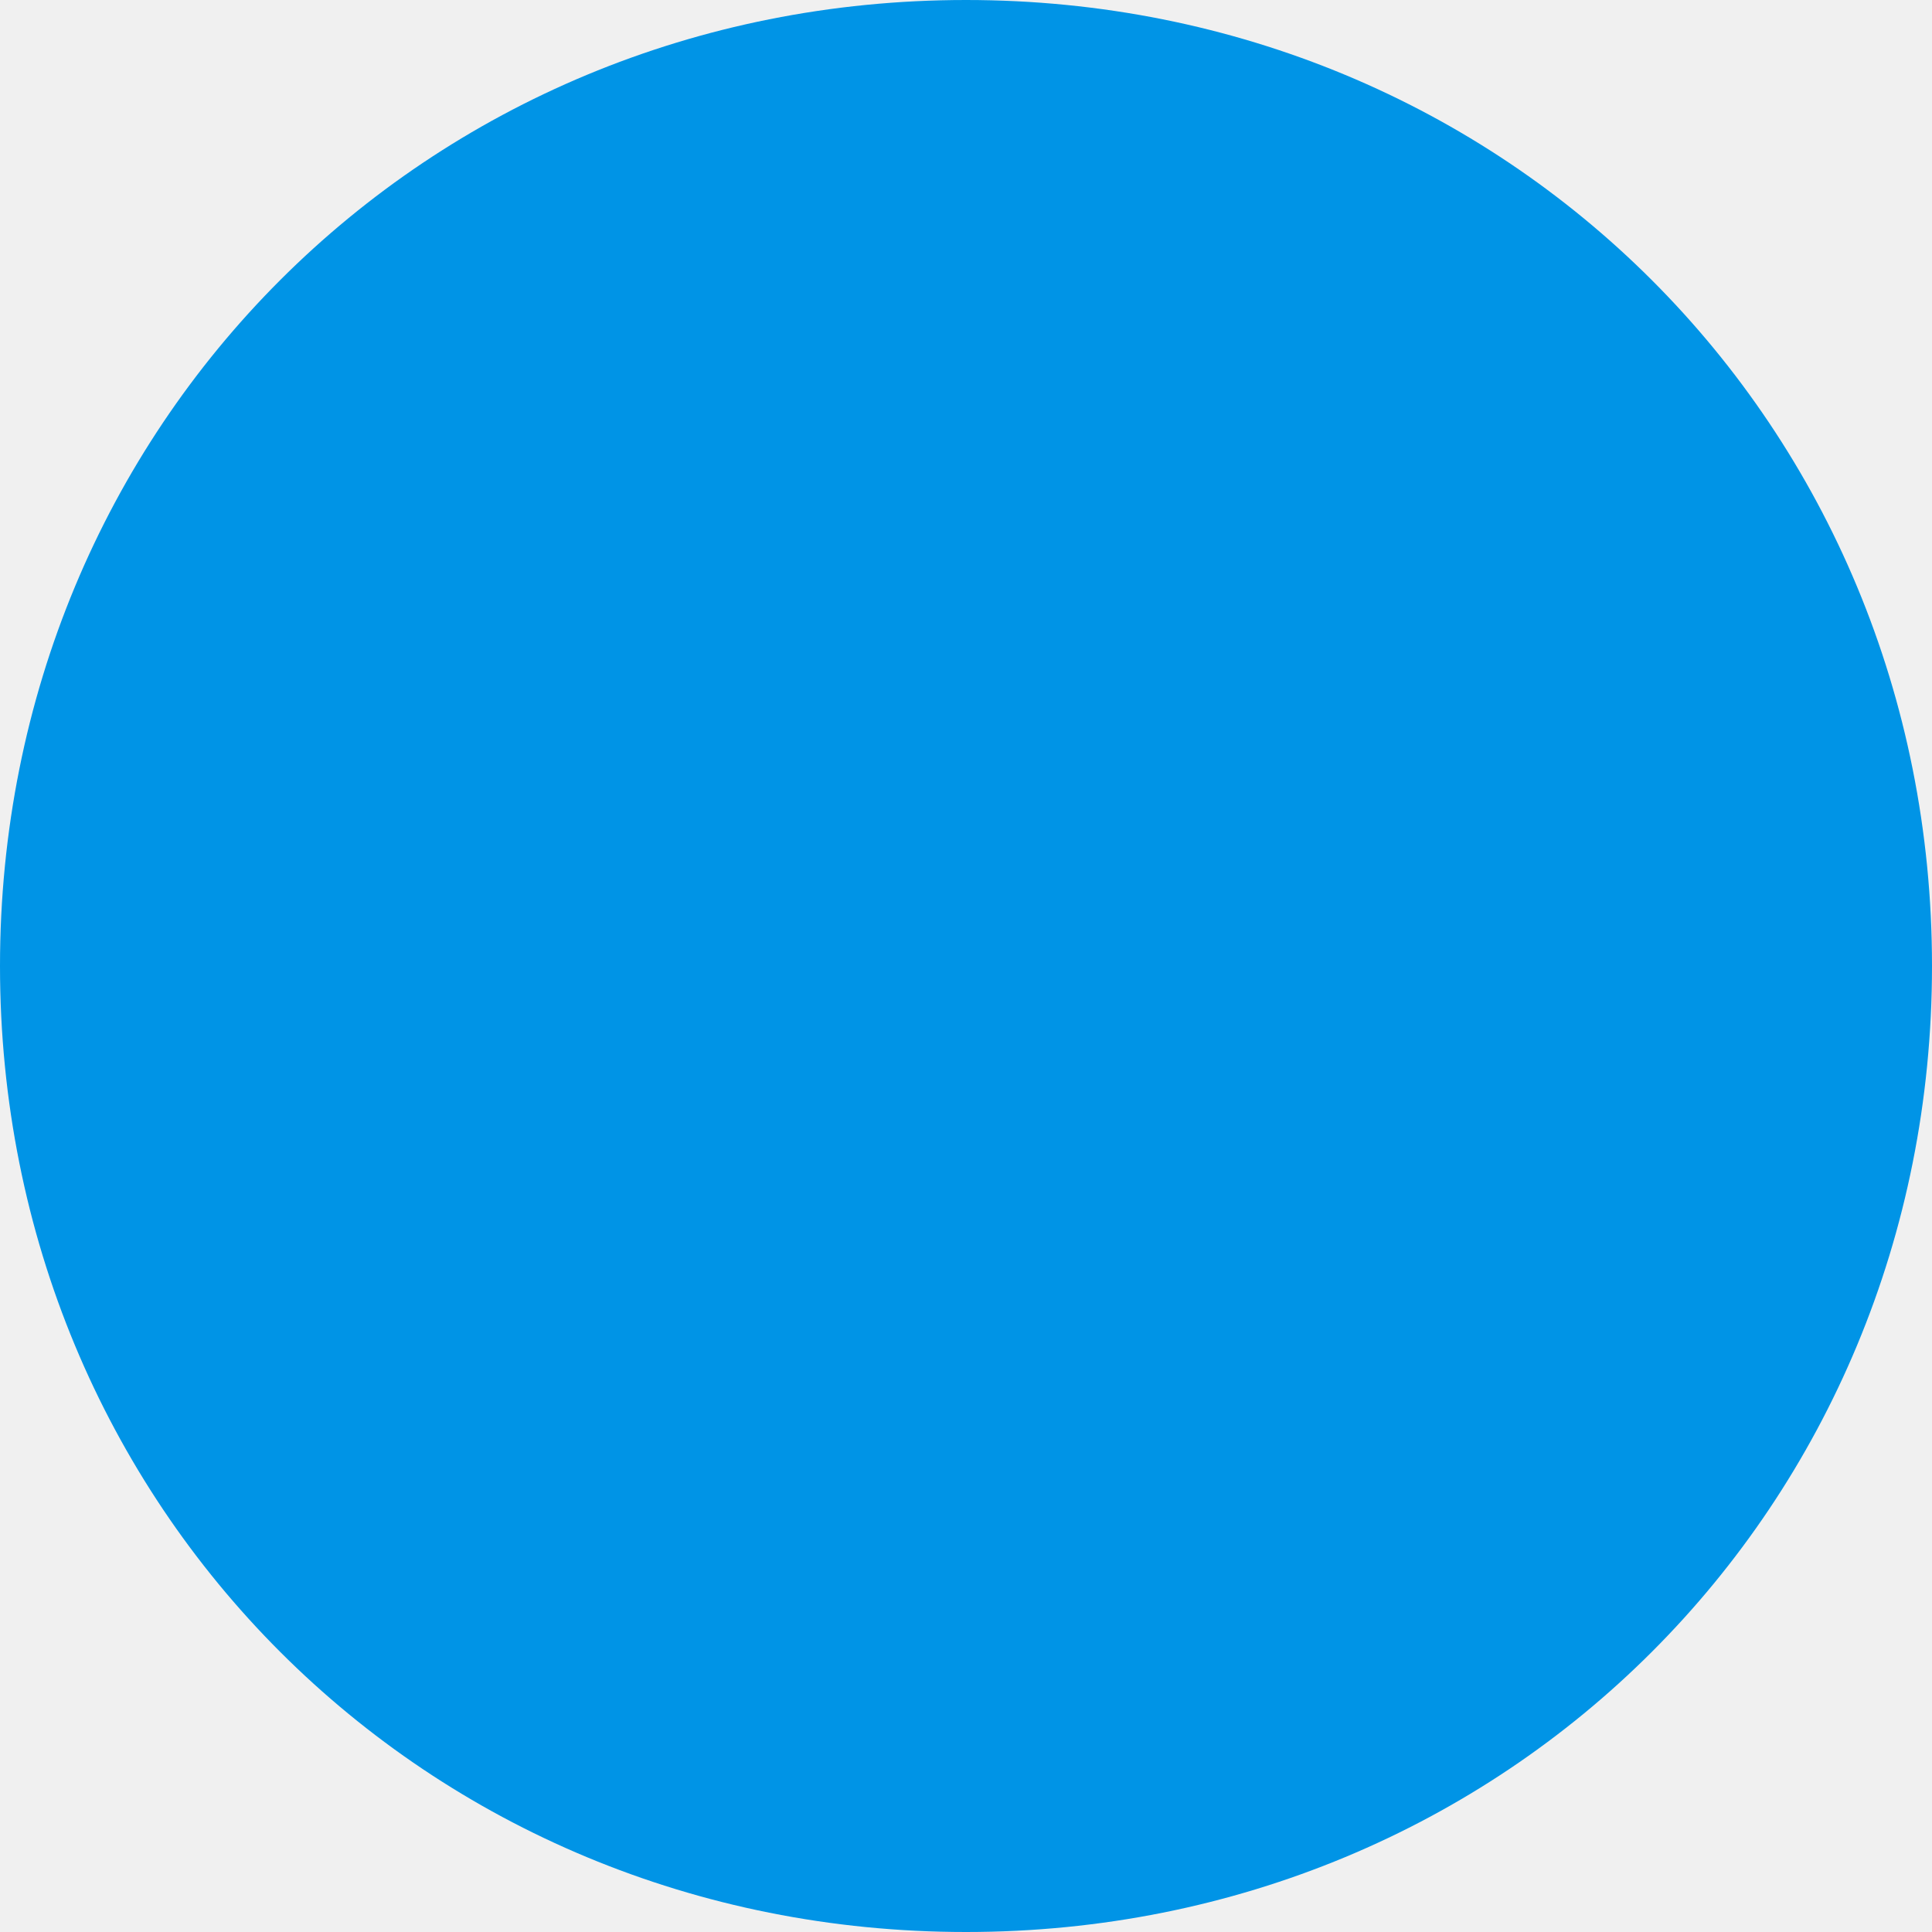
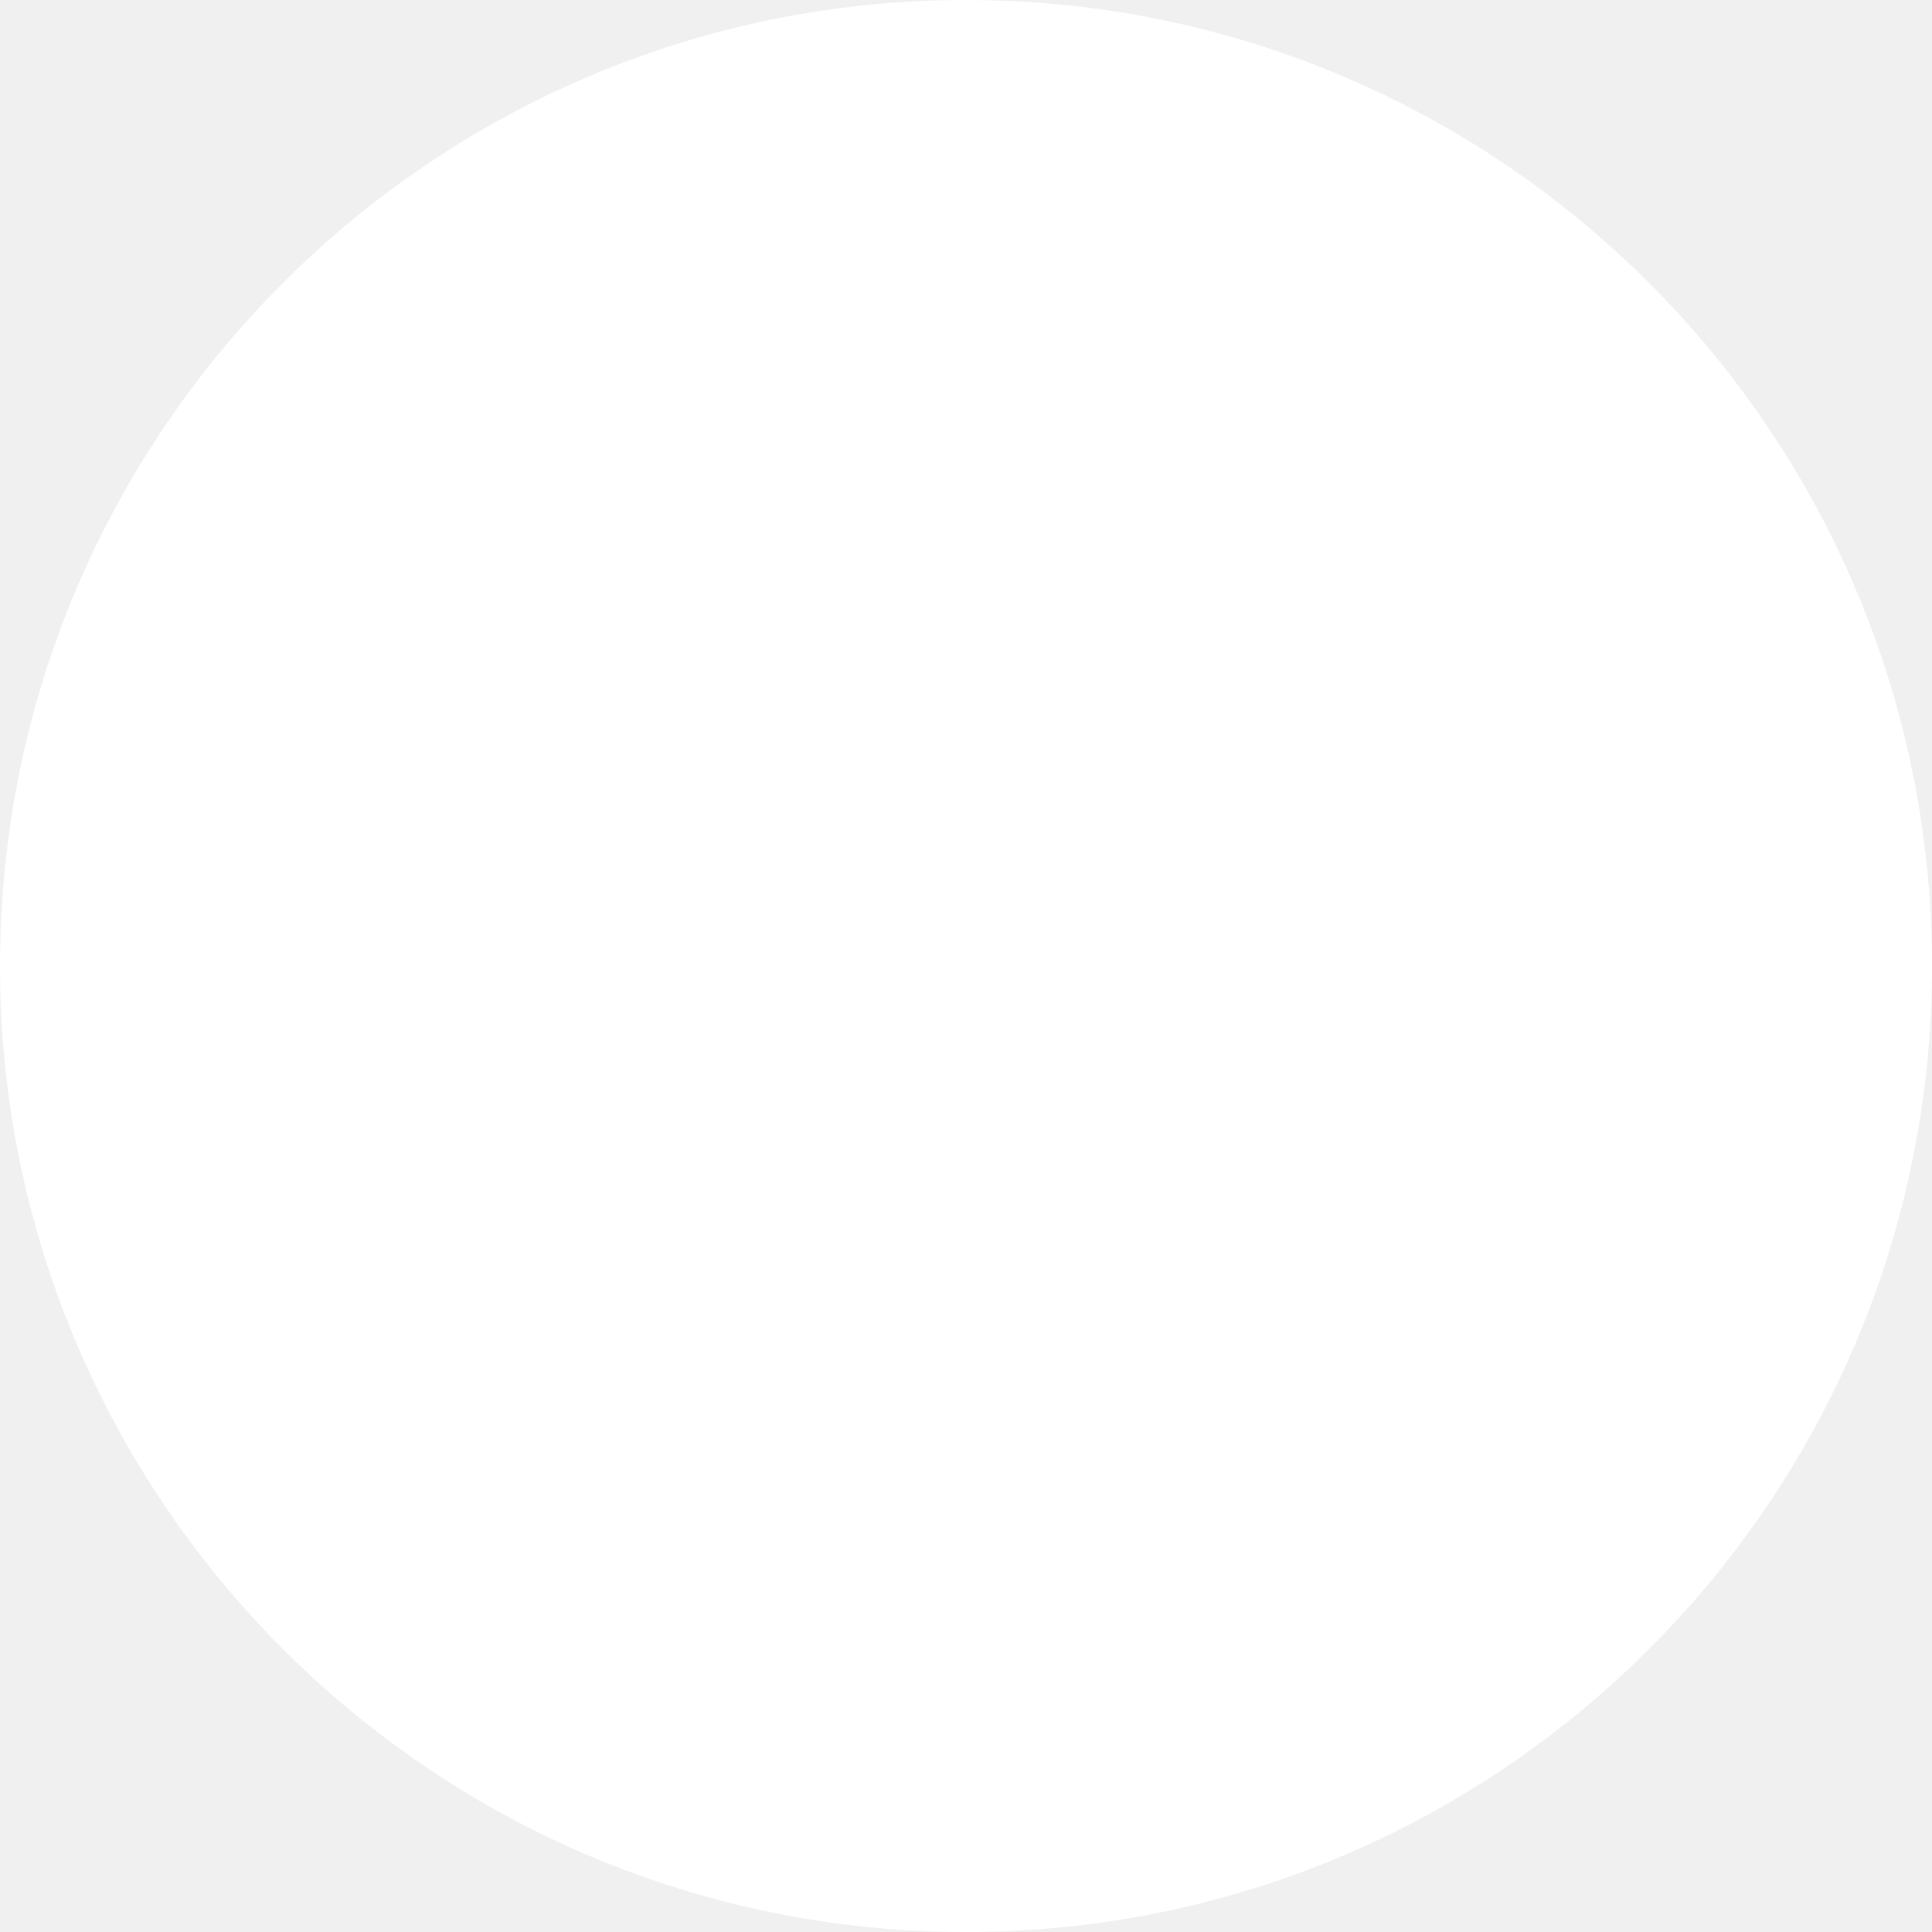
- <svg xmlns="http://www.w3.org/2000/svg" version="1.1" width="16px" height="16px">
-   <g transform="matrix(1 0 0 1 -576 -866 )">
-     <path d="M 584 866  C 588.48 866  592 869.52  592 874  C 592 878.48  588.48 882  584 882  C 579.52 882  576 878.48  576 874  C 576 869.52  579.52 866  584 866  Z " fill-rule="nonzero" fill="#0094e6" stroke="none" />
+ <svg xmlns="http://www.w3.org/2000/svg" version="1.1" width="190px" height="190px">
+   <g transform="matrix(1 0 0 1 -1070 -562 )">
+     <path d="M 1165 562  C 1217.467 562  1260 604.533  1260 657  C 1260 709.467  1217.467 752  1165 752  C 1112.533 752  1070 709.467  1070 657  L 1165 657  L 1070 657  C 1070 604.533  1112.533 562  1165 562  Z " fill-rule="nonzero" fill="#ffffff" stroke="none" />
  </g>
</svg>
